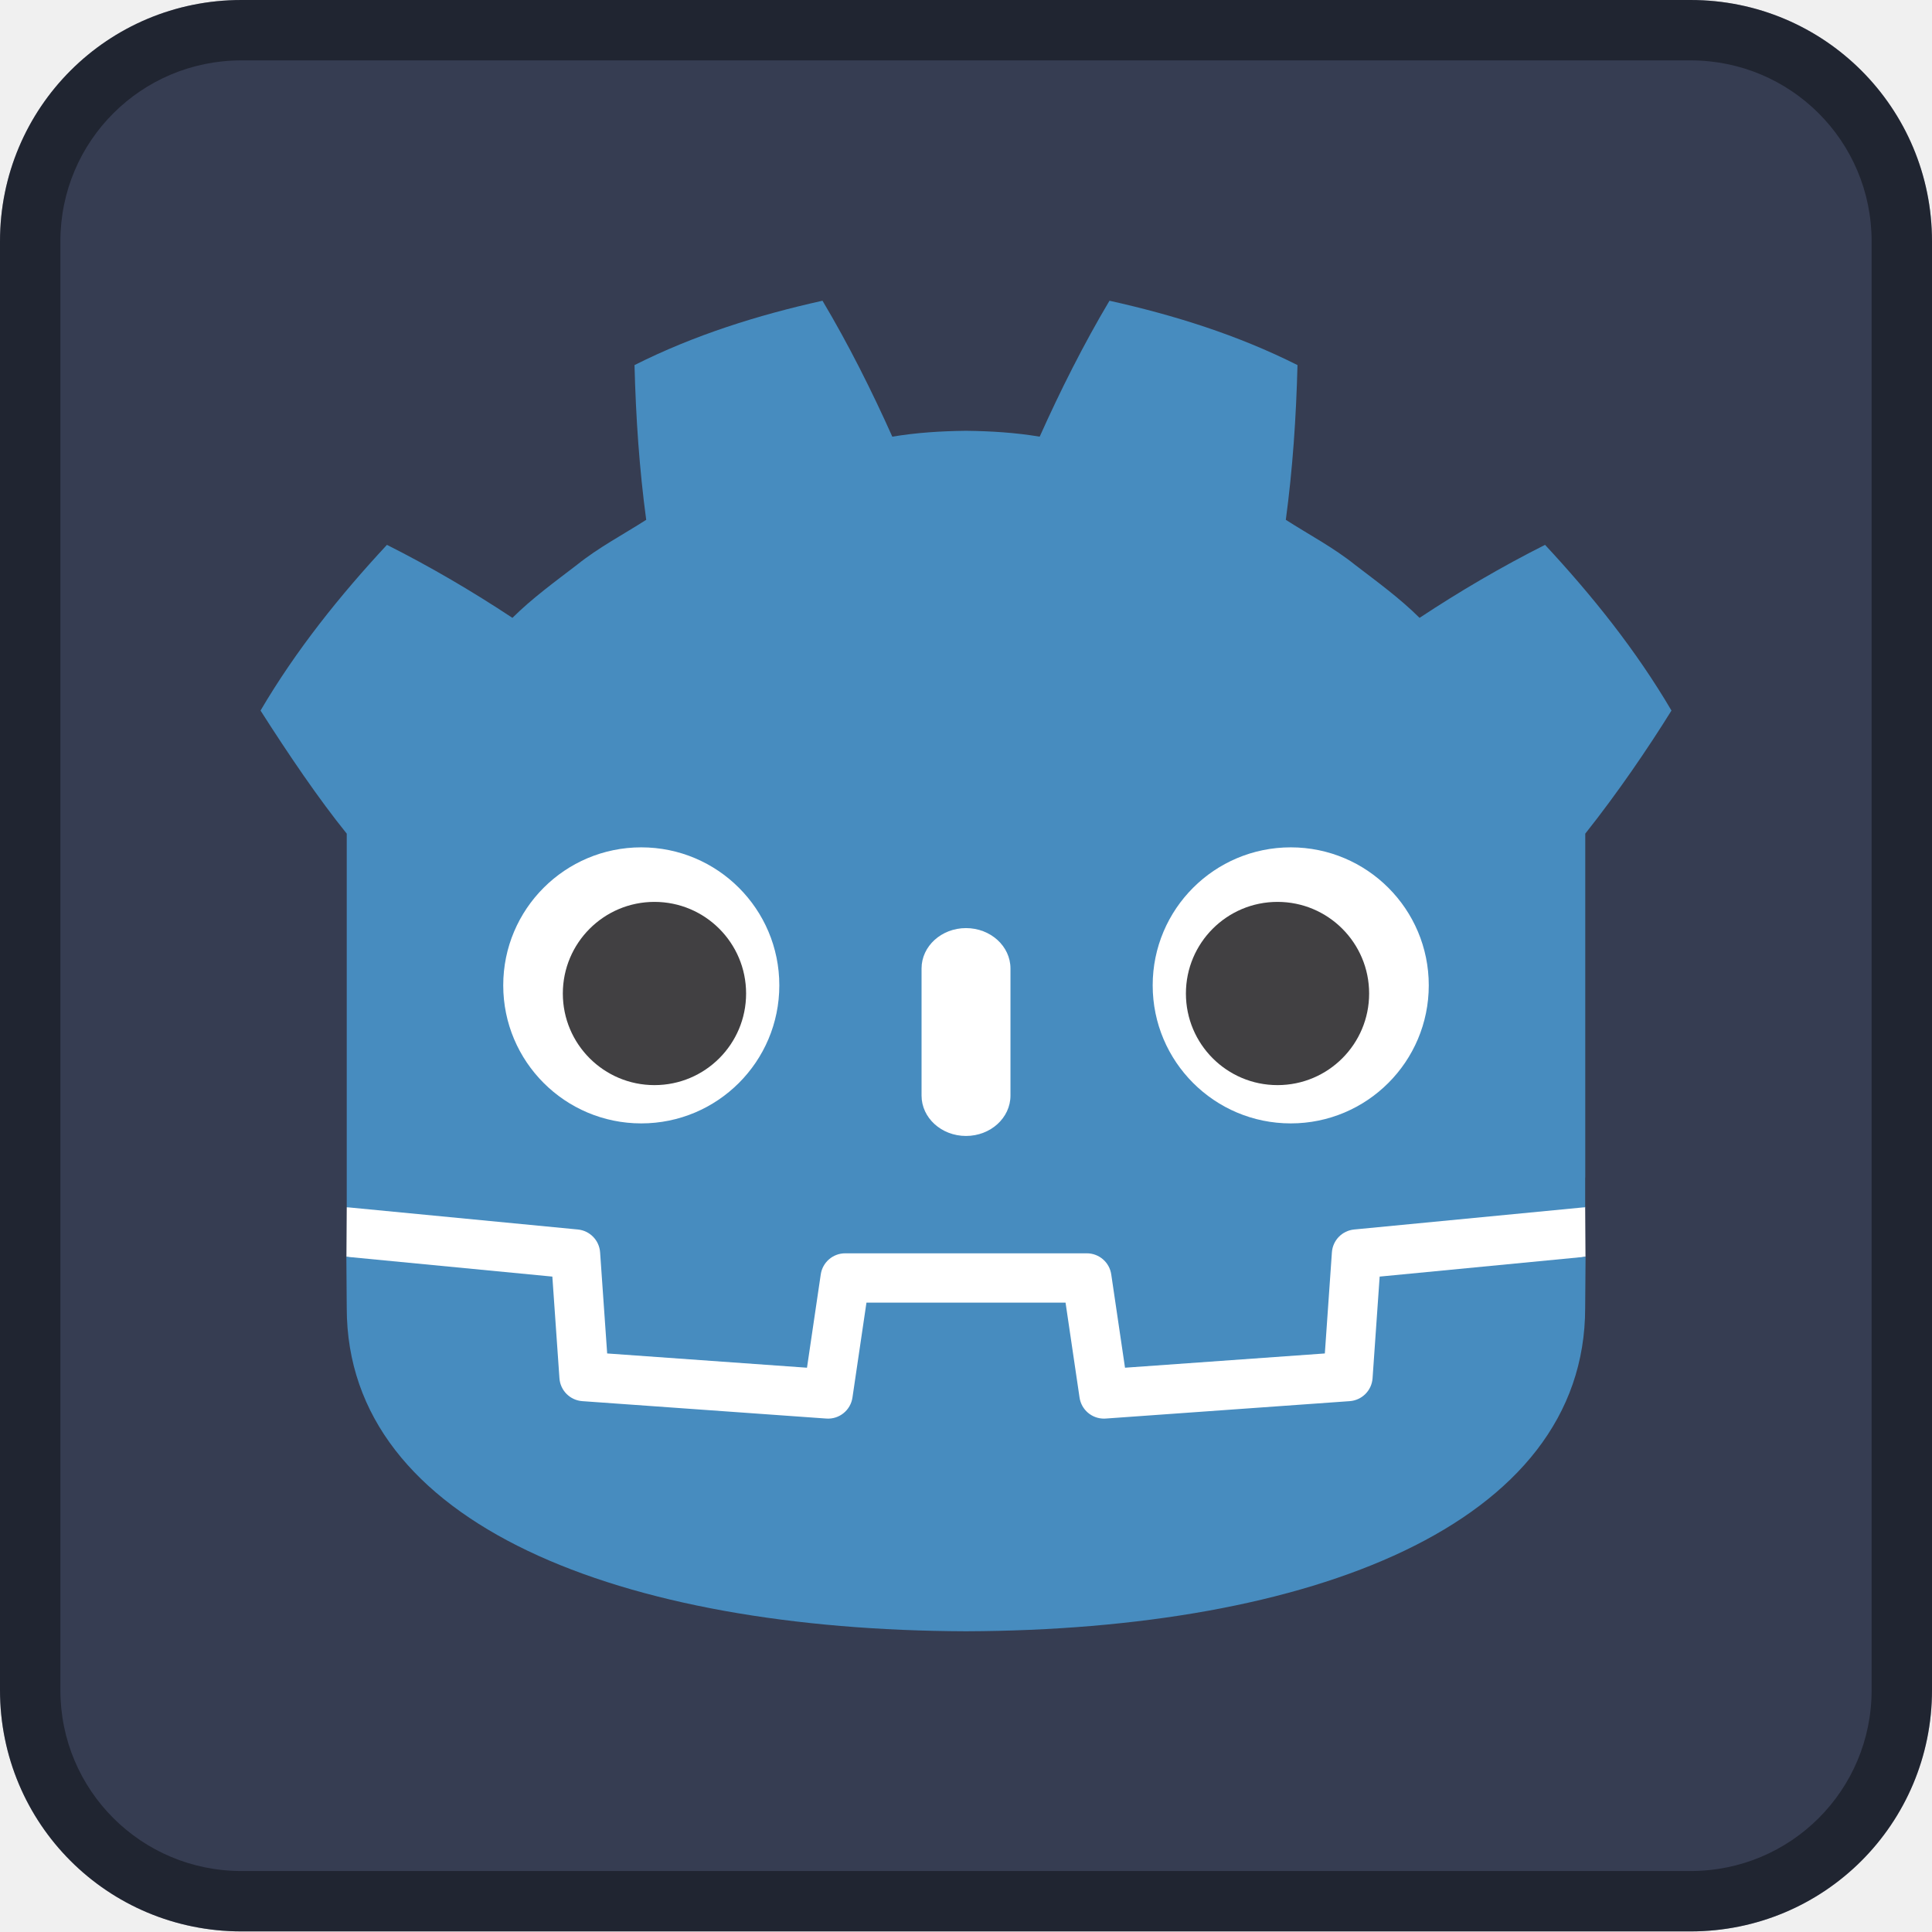
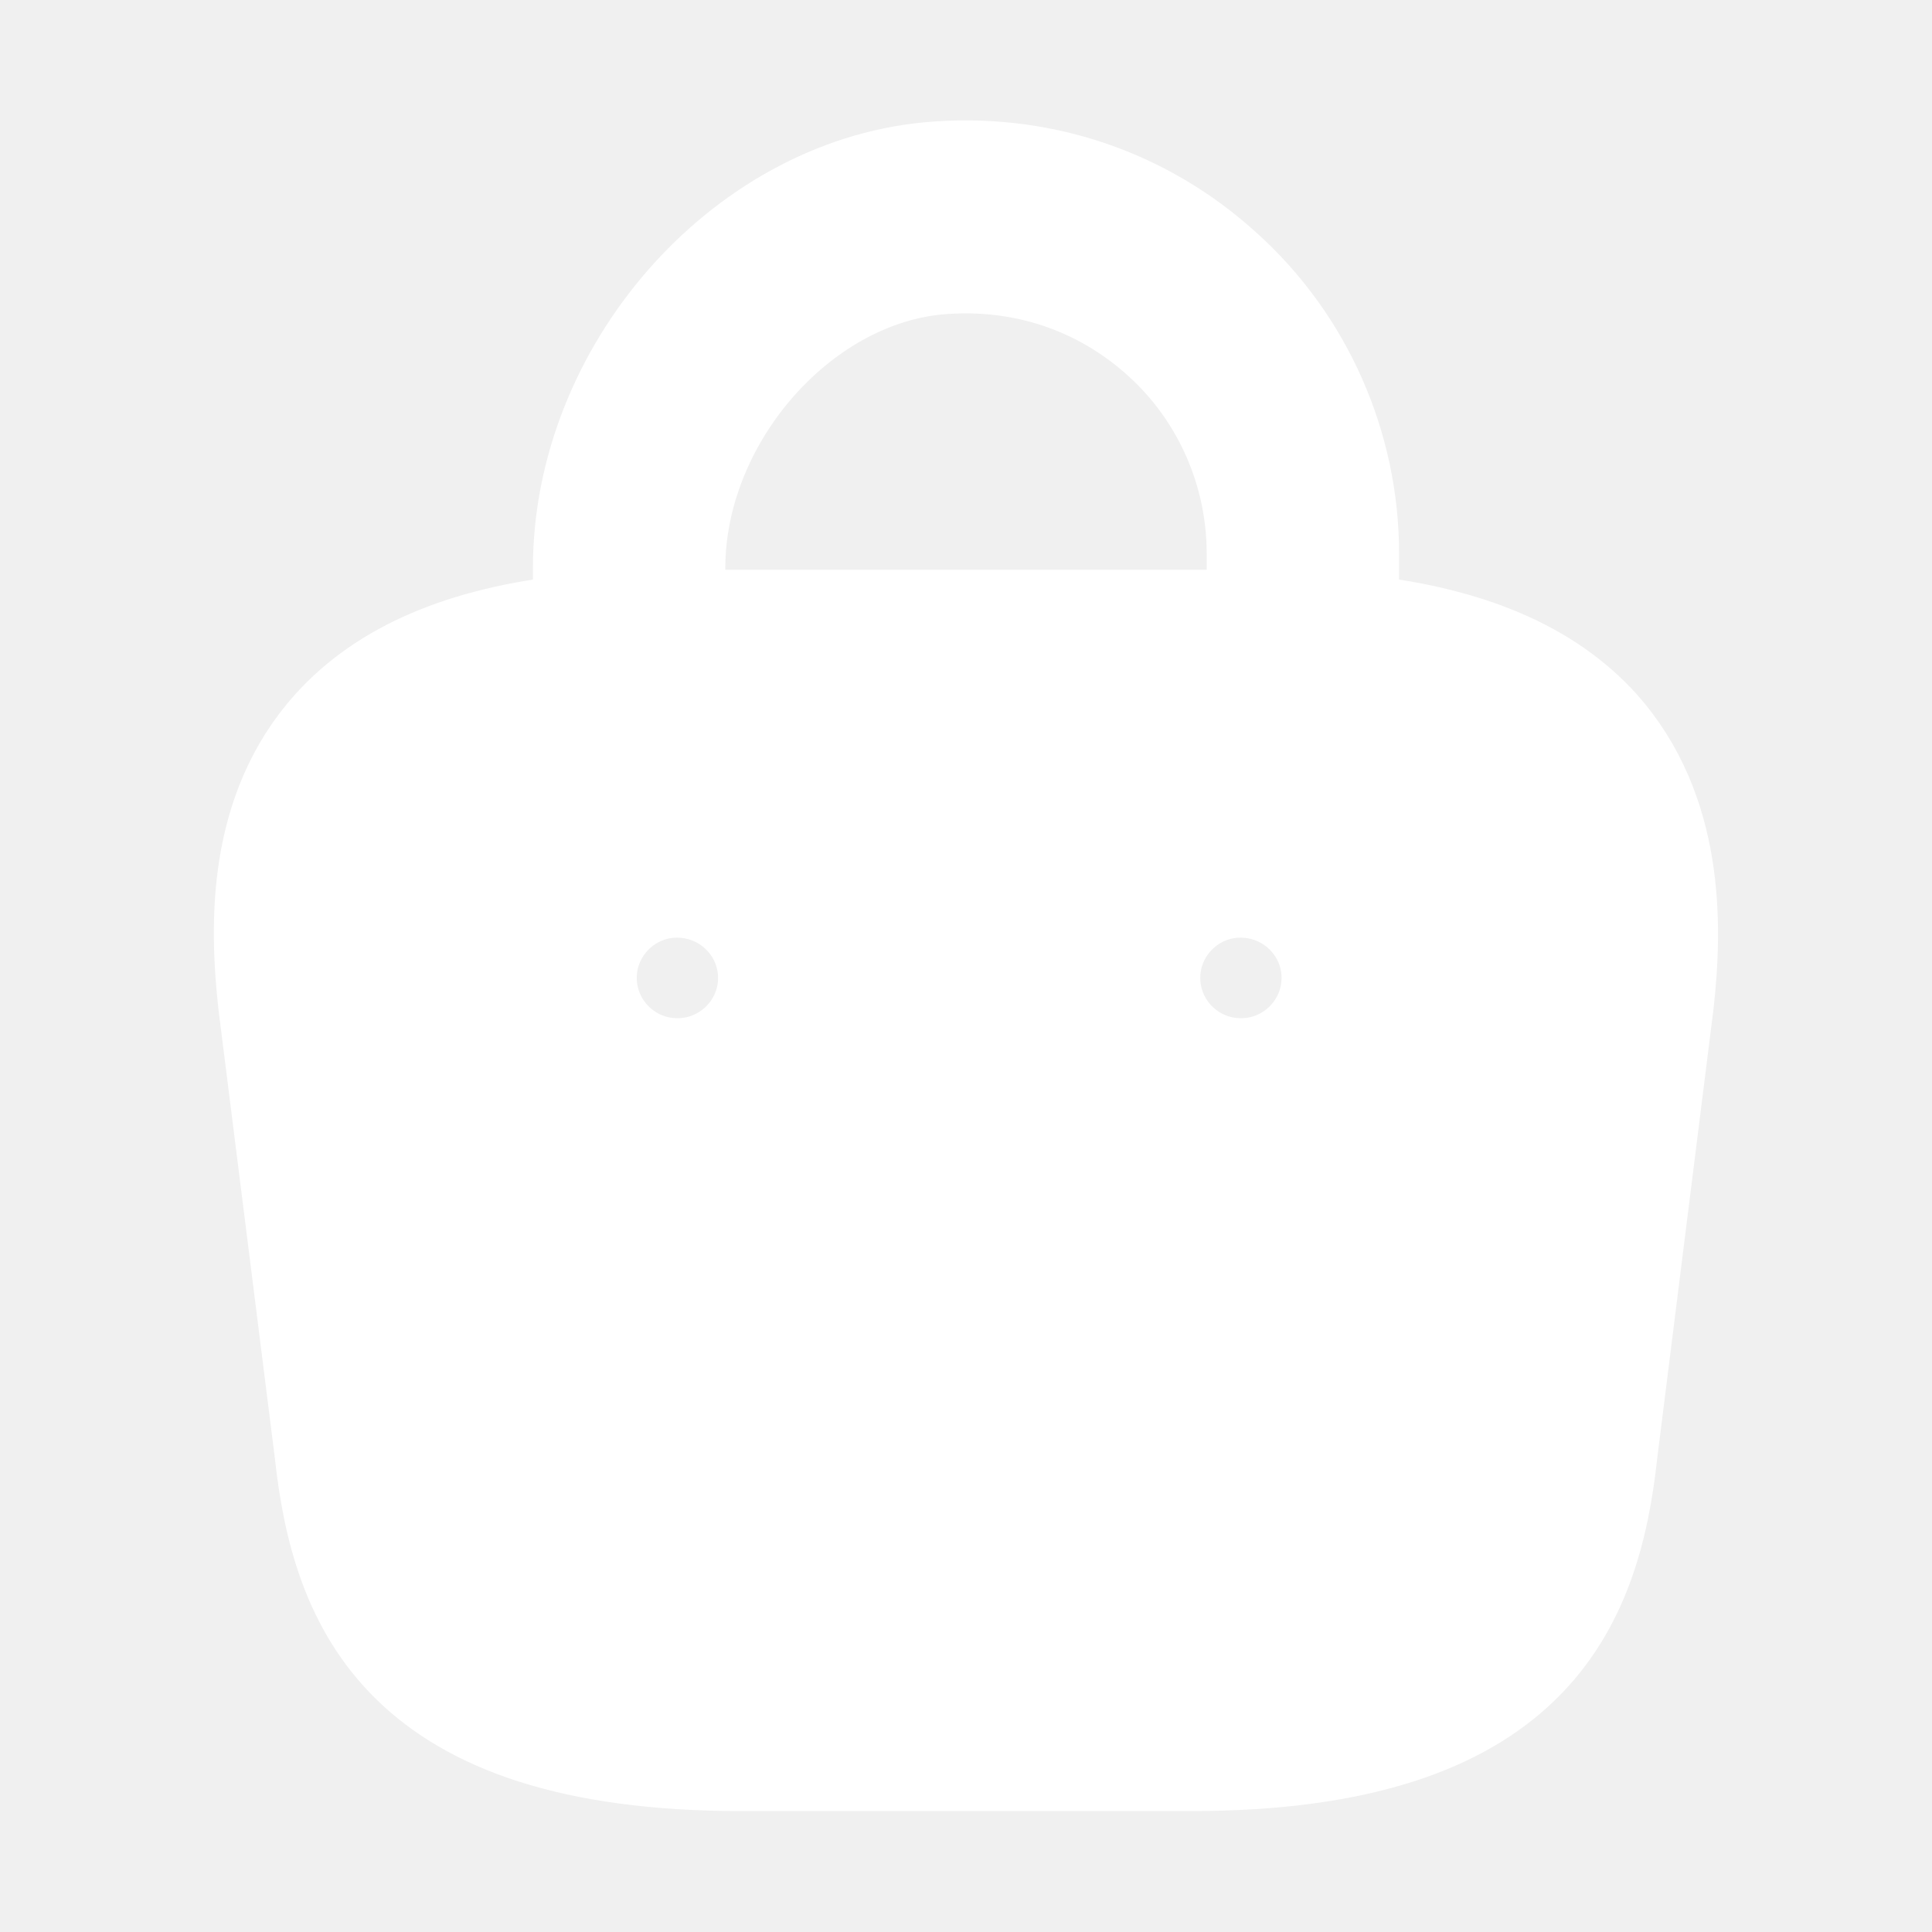
- <svg xmlns="http://www.w3.org/2000/svg" height="128" width="128">
-   <g transform="translate(32 32)">
-     <path d="m-16-32c-8.86 0-16 7.13-16 15.99v95.98c0 8.86 7.13 15.99 16 15.99h96c8.86 0 16-7.13 16-15.99v-95.98c0-8.85-7.14-15.99-16-15.99z" fill="#363d52" />
-     <path d="m-16-32c-8.86 0-16 7.13-16 15.99v95.98c0 8.86 7.13 15.99 16 15.99h96c8.86 0 16-7.13 16-15.99v-95.98c0-8.85-7.14-15.99-16-15.99zm0 4h96c6.64 0 12 5.35 12 11.99v95.98c0 6.64-5.35 11.99-12 11.99h-96c-6.64 0-12-5.35-12-11.99v-95.98c0-6.64 5.36-11.99 12-11.99z" fill-opacity=".4" />
-   </g>
-   <g stroke-width="9.927" transform="matrix(.1007308 0 0 .1007308 12.42592 2.256365)">
-     <path d="m0 0s-.325 1.994-.515 1.976l-36.182-3.491c-2.879-.278-5.115-2.574-5.317-5.459l-.994-14.247-27.992-1.997-1.904 12.912c-.424 2.872-2.932 5.037-5.835 5.037h-38.188c-2.902 0-5.41-2.165-5.834-5.037l-1.905-12.912-27.992 1.997-.994 14.247c-.202 2.886-2.438 5.182-5.317 5.46l-36.2 3.49c-.187.018-.324-1.978-.511-1.978l-.049-7.83 30.658-4.944 1.004-14.374c.203-2.91 2.551-5.263 5.463-5.472l38.551-2.75c.146-.01.29-.016.434-.016 2.897 0 5.401 2.166 5.825 5.038l1.959 13.286h28.005l1.959-13.286c.423-2.871 2.93-5.037 5.831-5.037.142 0 .284.005.423.015l38.556 2.75c2.911.209 5.26 2.562 5.463 5.472l1.003 14.374 30.645 4.966z" fill="#fff" transform="matrix(4.162611 0 0 -4.162611 919.2406 771.6719)" />
-     <path d="m0 0v-47.514-6.035-5.492c.108-.001.216-.005.323-.015l36.196-3.49c1.896-.183 3.382-1.709 3.514-3.609l1.116-15.978 31.574-2.253 2.175 14.747c.282 1.912 1.922 3.329 3.856 3.329h38.188c1.933 0 3.573-1.417 3.855-3.329l2.175-14.747 31.575 2.253 1.115 15.978c.133 1.9 1.618 3.425 3.514 3.609l36.182 3.49c.107.01.214.014.322.015v4.711l.015.005v54.325c5.097 6.416 9.923 13.494 13.621 19.449-5.651 9.62-12.575 18.217-19.976 26.182-6.864-3.455-13.531-7.369-19.828-11.534-3.151 3.132-6.7 5.694-10.186 8.372-3.425 2.751-7.285 4.768-10.946 7.118 1.09 8.117 1.629 16.108 1.846 24.448-9.446 4.754-19.519 7.906-29.708 10.17-4.068-6.837-7.788-14.241-11.028-21.479-3.842.642-7.702.88-11.567.926v.006c-.027 0-.052-.006-.075-.006-.024 0-.049.006-.073.006v-.006c-3.872-.046-7.729-.284-11.572-.926-3.238 7.238-6.956 14.642-11.03 21.479-10.184-2.264-20.258-5.416-29.703-10.17.216-8.34.755-16.331 1.848-24.448-3.668-2.35-7.523-4.367-10.949-7.118-3.481-2.678-7.036-5.24-10.188-8.372-6.297 4.165-12.962 8.079-19.828 11.534-7.401-7.965-14.321-16.562-19.974-26.182 4.443-6.974 9.208-13.983 13.621-19.449z" fill="#478cbf" transform="matrix(4.162611 0 0 -4.162611 104.6989 525.907)" />
-     <path d="m0 0-1.121-16.063c-.135-1.936-1.675-3.477-3.611-3.616l-38.555-2.751c-.094-.007-.188-.01-.281-.01-1.916 0-3.569 1.406-3.852 3.33l-2.211 14.994h-31.459l-2.211-14.994c-.297-2.018-2.101-3.469-4.133-3.32l-38.555 2.751c-1.936.139-3.476 1.68-3.611 3.616l-1.121 16.063-32.547 3.138c.015-3.498.06-7.33.06-8.093 0-34.374 43.605-50.896 97.781-51.086h.066.067c54.176.19 97.766 16.712 97.766 51.086 0 .777.047 4.593.063 8.093z" fill="#478cbf" transform="matrix(4.162611 0 0 -4.162611 784.0714 817.2428)" />
-     <path d="m0 0c0-12.052-9.765-21.815-21.813-21.815-12.042 0-21.81 9.763-21.81 21.815 0 12.044 9.768 21.802 21.81 21.802 12.048 0 21.813-9.758 21.813-21.802" fill="#fff" transform="matrix(4.162611 0 0 -4.162611 389.2148 625.671)" />
-     <path d="m0 0c0-7.994-6.479-14.473-14.479-14.473-7.996 0-14.479 6.479-14.479 14.473s6.483 14.479 14.479 14.479c8 0 14.479-6.485 14.479-14.479" fill="#414042" transform="matrix(4.162611 0 0 -4.162611 367.3669 631.0568)" />
-     <path d="m0 0c-3.878 0-7.021 2.858-7.021 6.381v20.081c0 3.52 3.143 6.381 7.021 6.381s7.028-2.861 7.028-6.381v-20.081c0-3.523-3.15-6.381-7.028-6.381" fill="#fff" transform="matrix(4.162611 0 0 -4.162611 511.9934 724.7395)" />
-     <path d="m0 0c0-12.052 9.765-21.815 21.815-21.815 12.041 0 21.808 9.763 21.808 21.815 0 12.044-9.767 21.802-21.808 21.802-12.05 0-21.815-9.758-21.815-21.802" fill="#fff" transform="matrix(4.162611 0 0 -4.162611 634.7871 625.671)" />
-     <path d="m0 0c0-7.994 6.477-14.473 14.471-14.473 8.002 0 14.479 6.479 14.479 14.473s-6.477 14.479-14.479 14.479c-7.994 0-14.471-6.485-14.471-14.479" fill="#414042" transform="matrix(4.162611 0 0 -4.162611 656.6406 631.0568)" />
+ <svg xmlns="http://www.w3.org/2000/svg" width="16px" height="16px" viewBox="0 0 24 24" fill="none" stroke="#ffffff">
+   <g id="SVGRepo_bgCarrier" stroke-width="0" />
+   <g id="SVGRepo_tracerCarrier" stroke-linecap="round" stroke-linejoin="round" />
+   <g id="SVGRepo_iconCarrier">
+     <path d="M19.96 8.958C19.29 8.218 18.28 7.788 16.88 7.638V6.878C16.88 5.508 16.3 4.188 15.28 3.268C14.25 2.328 12.91 1.888 11.52 2.018C9.13 2.248 7.12 4.558 7.12 7.058V7.638C5.72 7.788 4.71 8.218 4.04 8.958C3.07 10.038 3.1 11.478 3.21 12.478L3.91 18.048C4.12 19.998 4.91 21.998 9.21 21.998H14.79C19.09 21.998 19.88 19.998 20.09 18.058L20.79 12.468C20.9 11.478 20.92 10.038 19.96 8.958ZM11.66 3.408C12.66 3.318 13.61 3.628 14.35 4.298C15.08 4.958 15.49 5.898 15.49 6.878V7.578H8.51V7.058C8.51 5.278 9.98 3.568 11.66 3.408ZM8.42 13.148H8.41C7.86 13.148 7.41 12.698 7.41 12.148C7.41 11.598 7.86 11.148 8.41 11.148C8.97 11.148 9.42 11.598 9.42 12.148C9.42 12.698 8.97 13.148 8.42 13.148ZM15.42 13.148H15.41C14.86 13.148 14.41 12.698 14.41 12.148C14.41 11.598 14.86 11.148 15.41 11.148C15.97 11.148 16.42 11.598 16.42 12.148C16.42 12.698 15.97 13.148 15.42 13.148Z" fill="#ffffff" />
  </g>
</svg>
